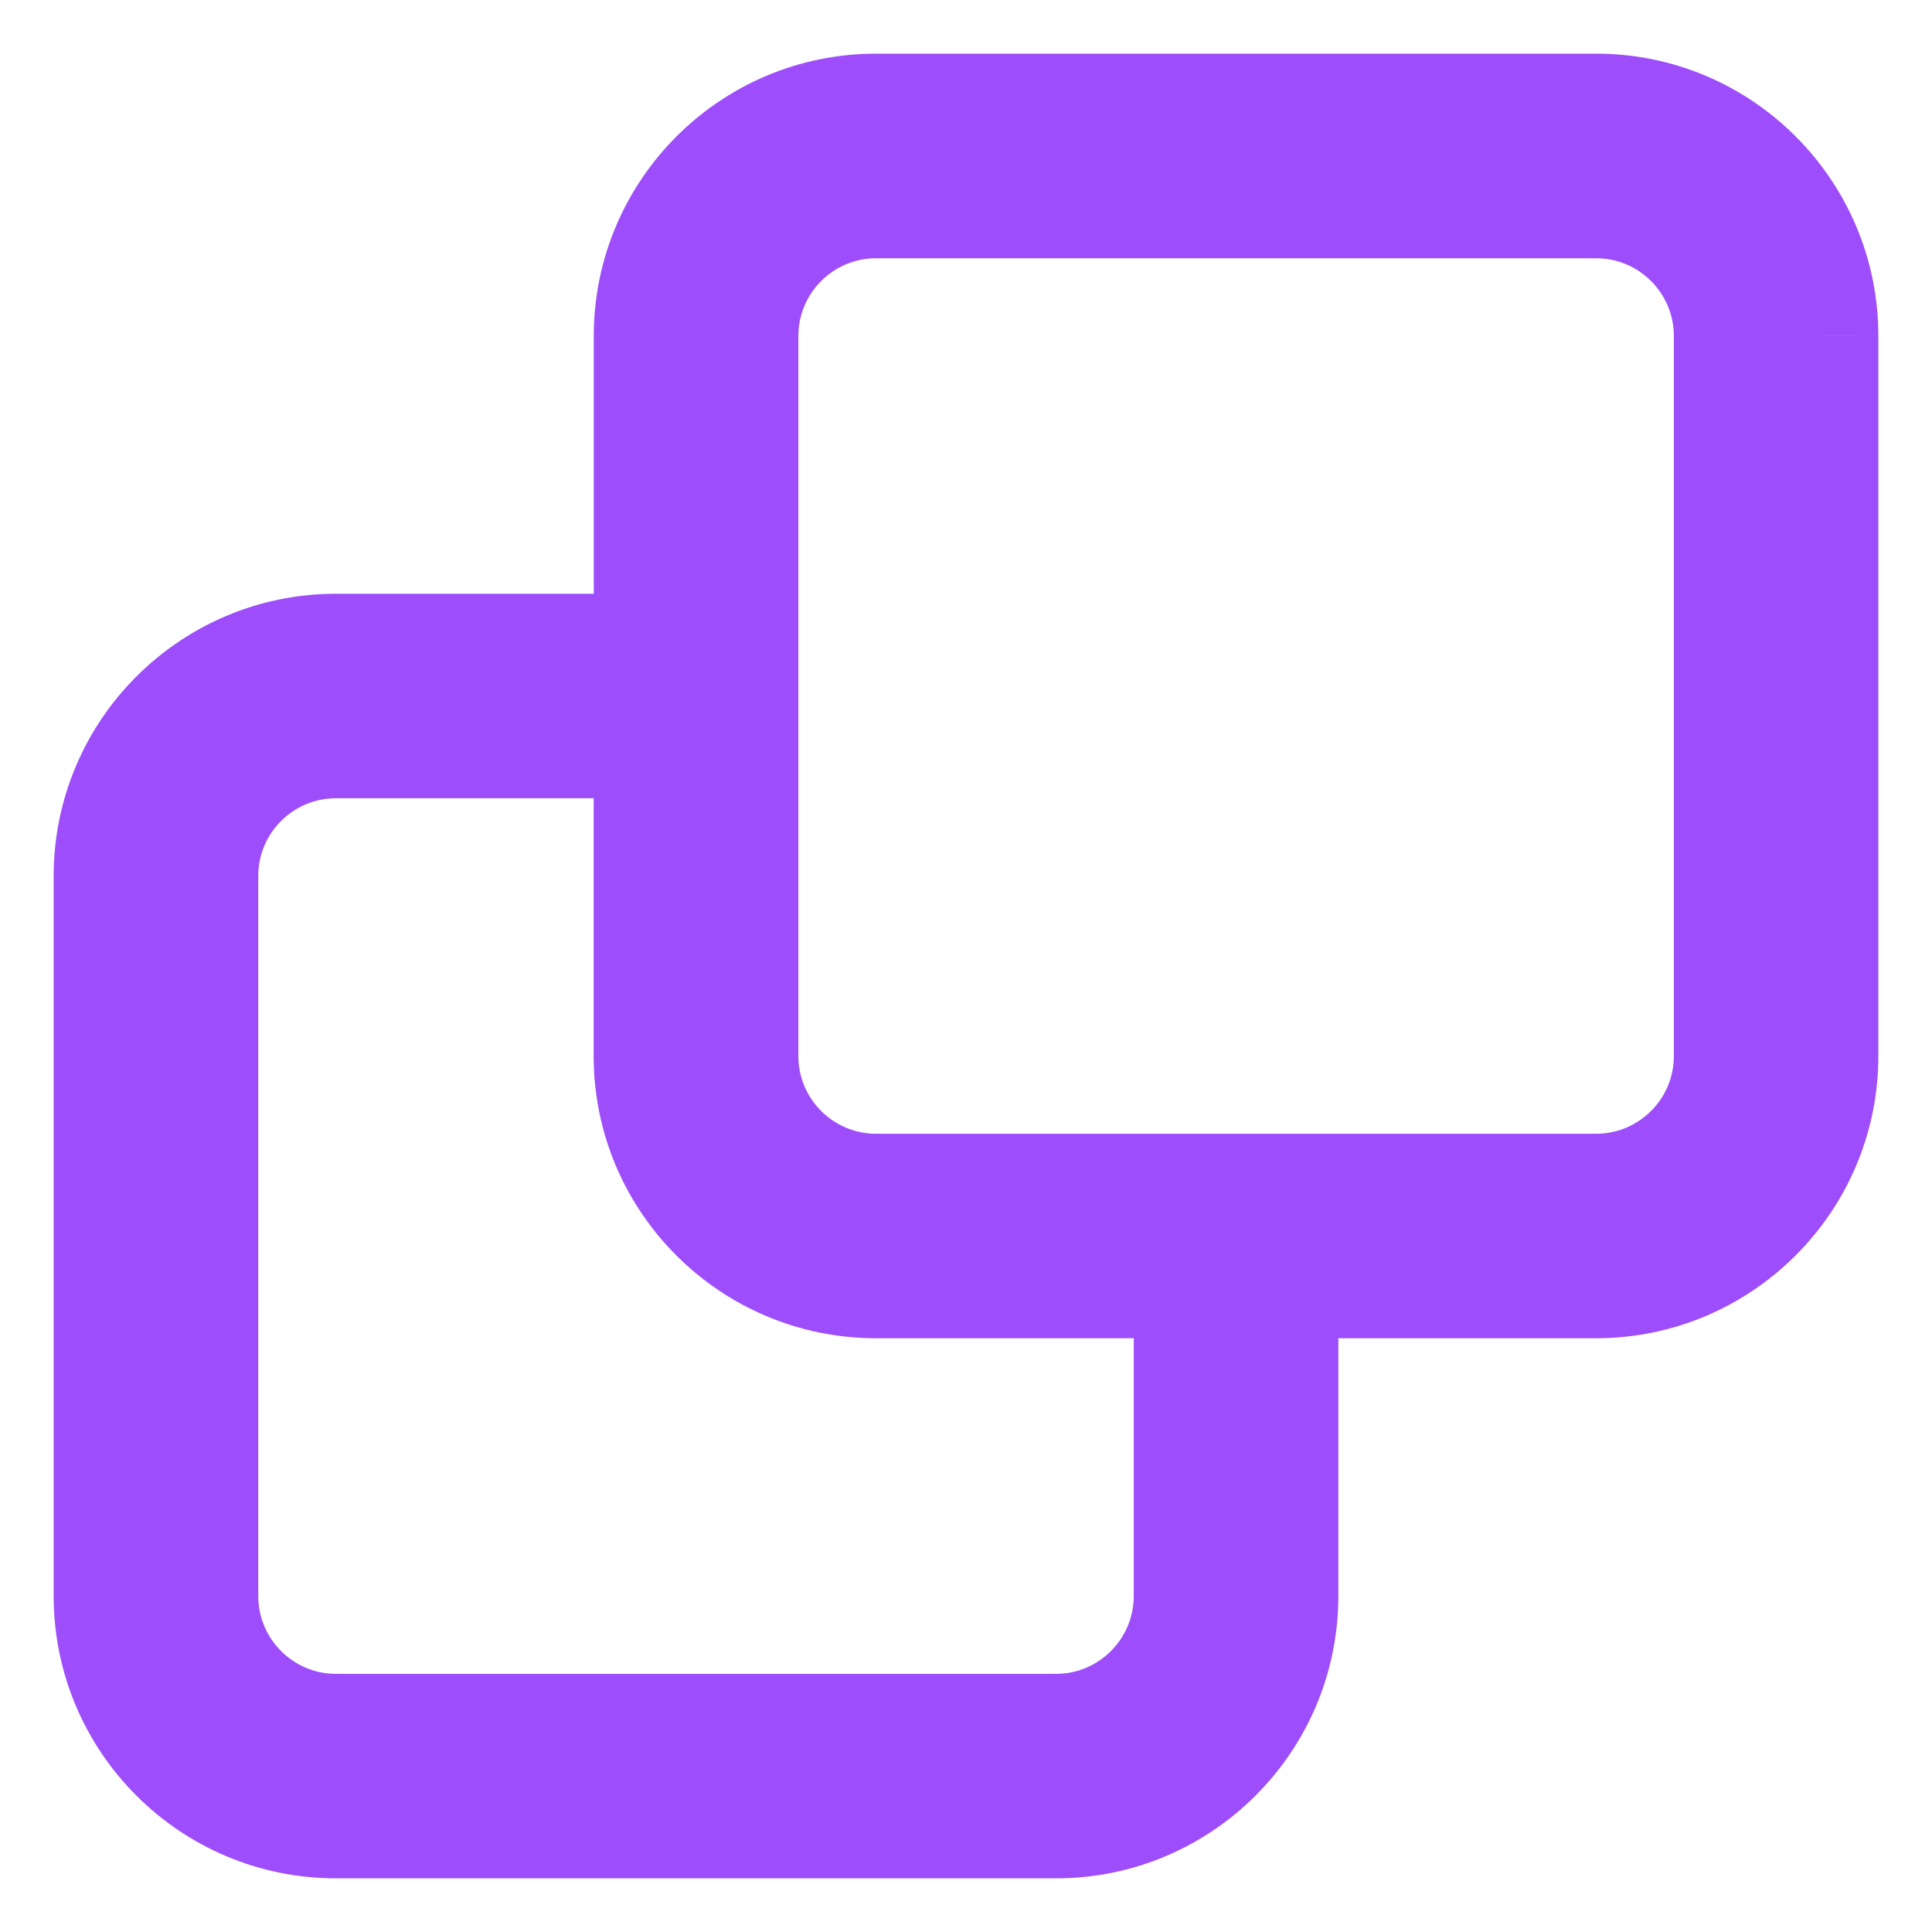
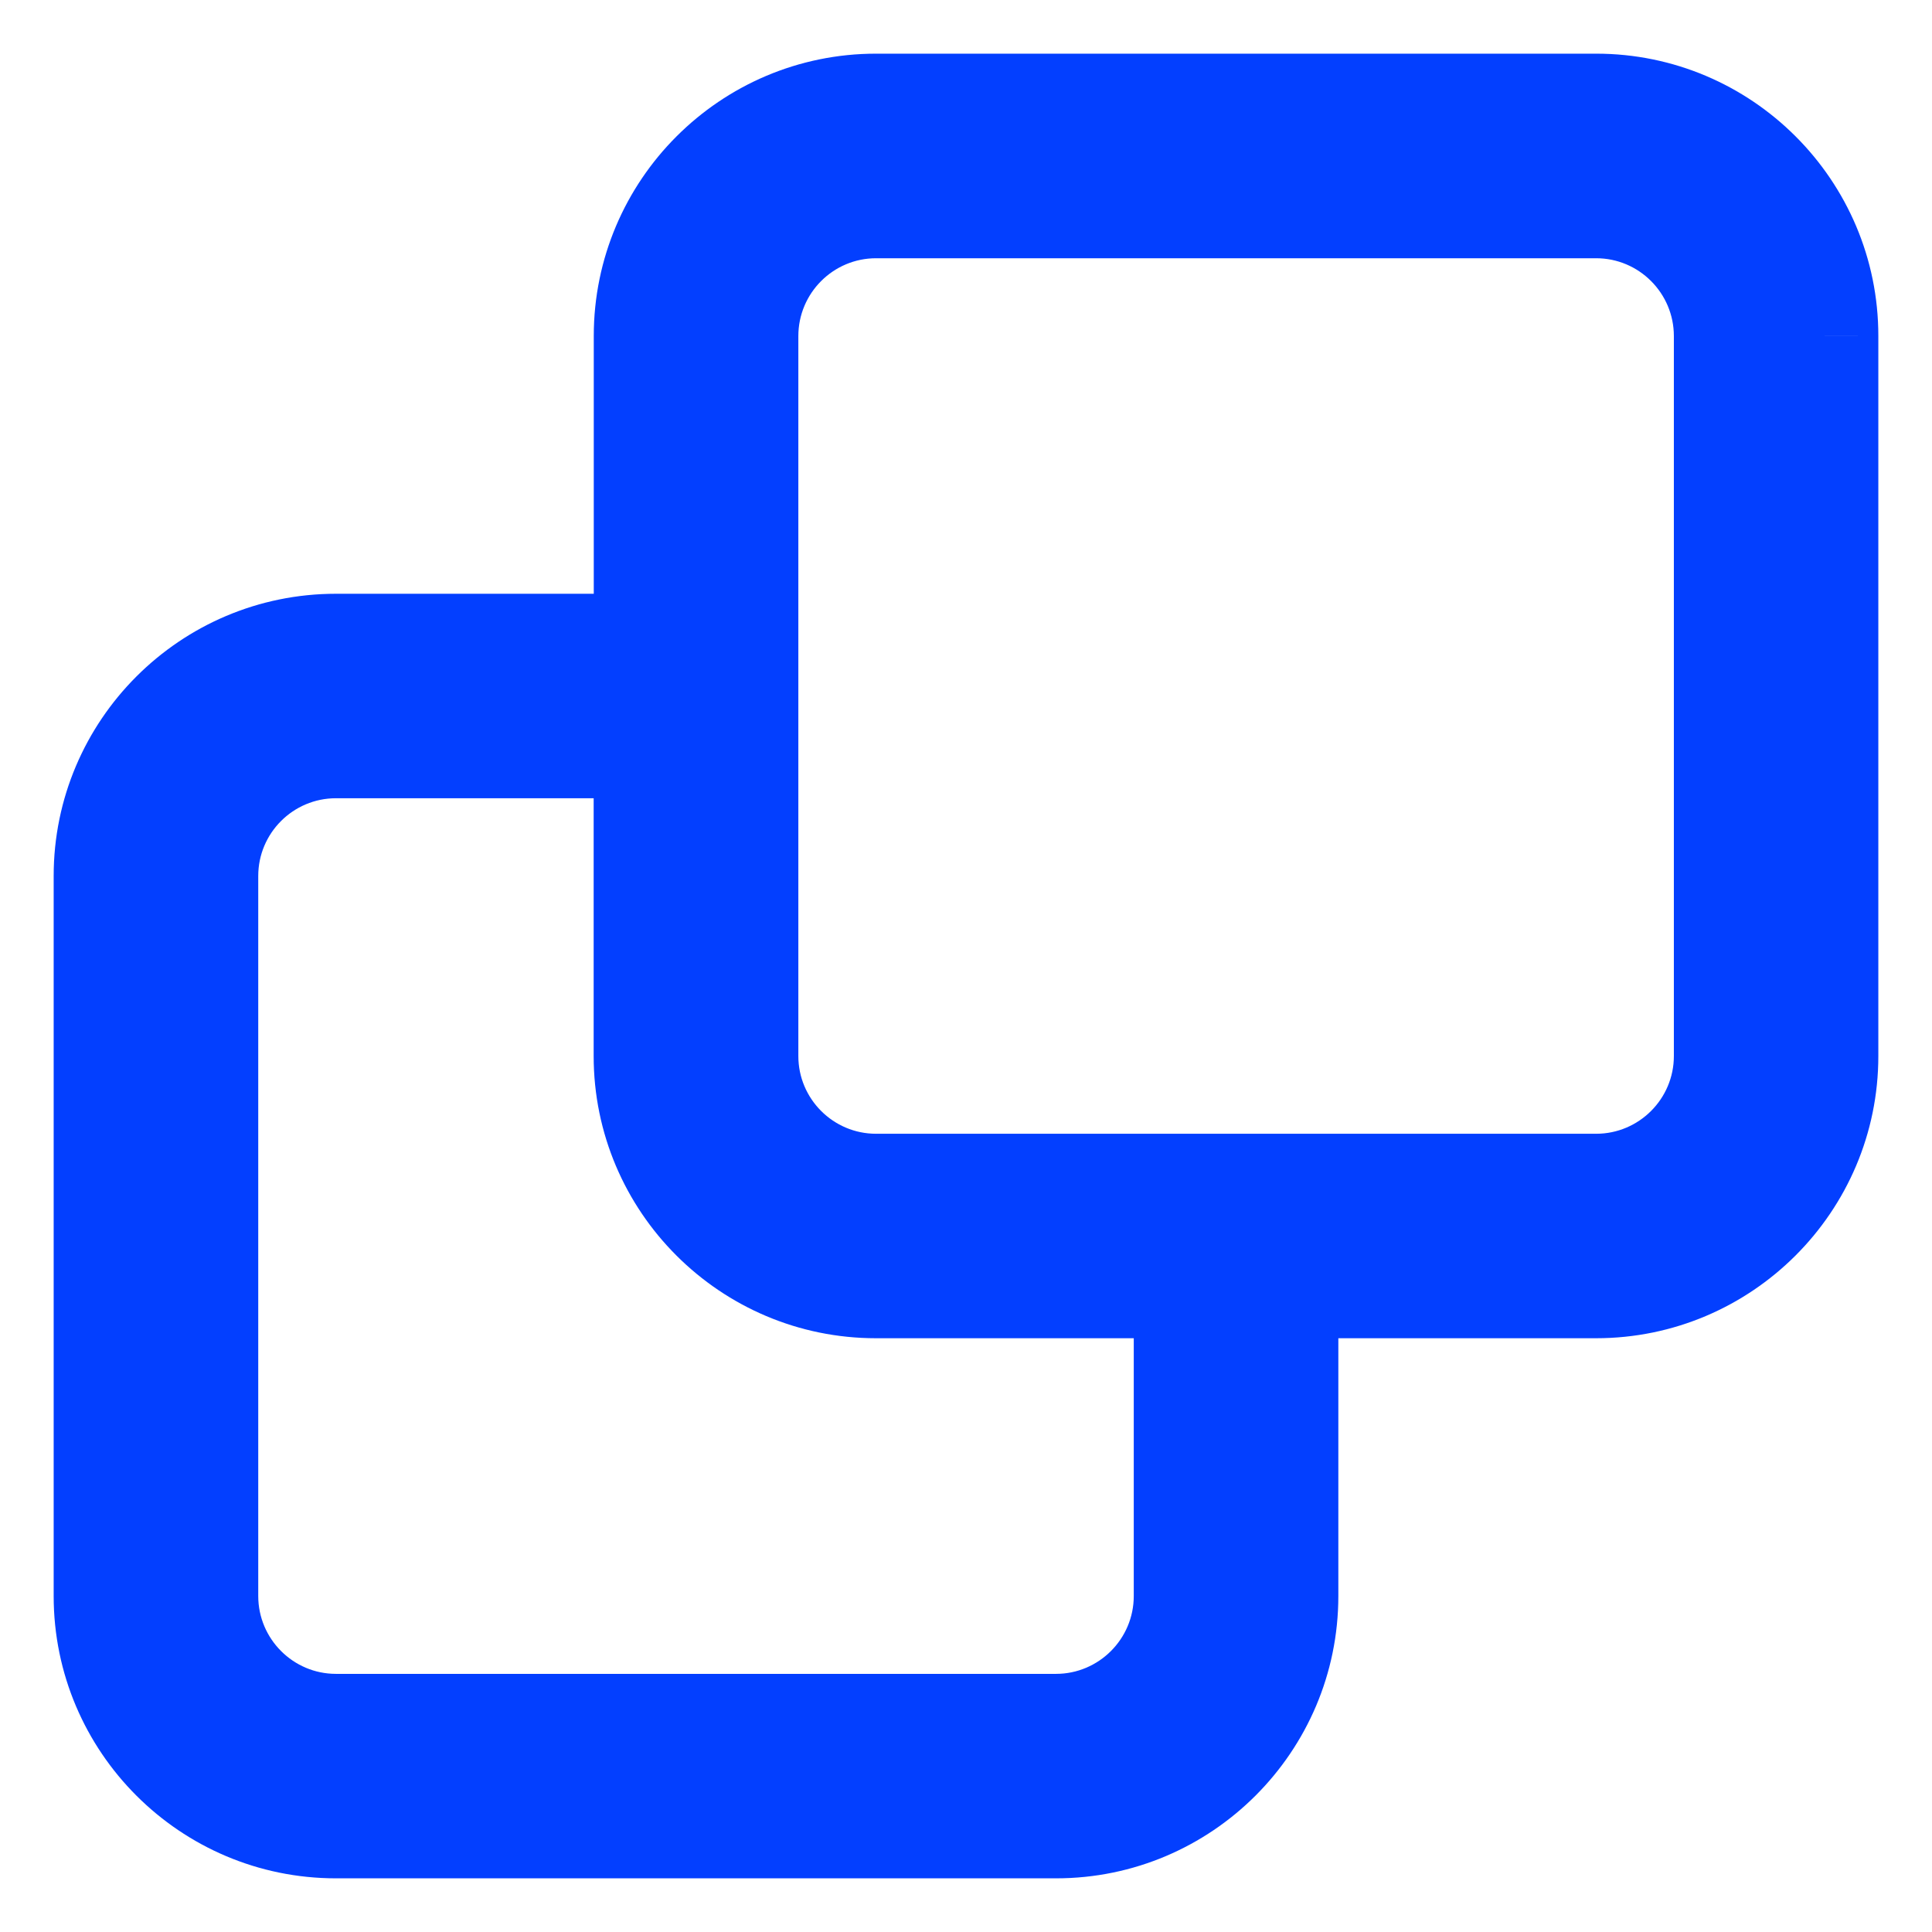
<svg xmlns="http://www.w3.org/2000/svg" viewBox="0 0 18 18" fill="none">
-   <path fill-rule="evenodd" clip-rule="evenodd" d="M14.871 1H8.162C6.987 1 6.032 1.956 6.032 3.13V6.032H3.13C1.956 6.032 1 6.987 1 8.161V14.87C1 16.045 1.956 17 3.13 17H9.839C11.013 17 11.969 16.044 11.969 14.87V11.968H14.87C16.044 11.968 17 11.012 17 9.839V3.131C17.001 1.956 16.045 1 14.871 1ZM11.063 14.87C11.063 15.546 10.514 16.095 9.839 16.095H3.13C2.454 16.095 1.906 15.545 1.906 14.87V8.161C1.906 7.486 2.455 6.937 3.13 6.937H6.031V9.839C6.031 11.013 6.987 11.968 8.161 11.968H11.063V14.87ZM14.871 11.063C15.546 11.063 16.095 10.514 16.095 9.839V3.131C16.095 2.456 15.546 1.906 14.871 1.906H8.162C7.487 1.906 6.938 2.455 6.938 3.131V9.839C6.938 10.514 7.486 11.063 8.162 11.063H14.871Z" fill="#9D4DFA" />
-   <path d="M6.032 6.032V6.532H6.532V6.032H6.032ZM11.969 11.968V11.468H11.469V11.968H11.969ZM17 3.131L16.5 3.13V3.131H17ZM6.031 6.937H6.531V6.437H6.031V6.937ZM11.063 11.968H11.563V11.468H11.063V11.968ZM8.162 1.5H14.871V0.5H8.162V1.5ZM6.532 3.13C6.532 2.232 7.264 1.5 8.162 1.5V0.5C6.711 0.5 5.532 1.679 5.532 3.13H6.532ZM6.532 6.032V3.13H5.532V6.032H6.532ZM3.13 6.532H6.032V5.532H3.13V6.532ZM1.5 8.161C1.5 7.264 2.232 6.532 3.13 6.532V5.532C1.679 5.532 0.5 6.711 0.5 8.161H1.5ZM1.5 14.87V8.161H0.5V14.87H1.5ZM3.13 16.5C2.232 16.5 1.5 15.769 1.5 14.87H0.5C0.5 16.322 1.679 17.5 3.13 17.5V16.5ZM9.839 16.5H3.13V17.5H9.839V16.5ZM11.469 14.87C11.469 15.768 10.737 16.5 9.839 16.5V17.5C11.289 17.5 12.469 16.321 12.469 14.87H11.469ZM11.469 11.968V14.87H12.469V11.968H11.469ZM14.87 11.468H11.969V12.468H14.87V11.468ZM16.5 9.839C16.5 10.736 15.768 11.468 14.87 11.468V12.468C16.32 12.468 17.5 11.289 17.5 9.839H16.5ZM16.5 3.131V9.839H17.5V3.131H16.5ZM14.871 1.5C15.769 1.5 16.501 2.232 16.5 3.13L17.5 3.131C17.501 1.679 16.321 0.5 14.871 0.5V1.5ZM9.839 16.595C10.79 16.595 11.563 15.822 11.563 14.87H10.563C10.563 15.27 10.237 15.595 9.839 15.595V16.595ZM3.13 16.595H9.839V15.595H3.13V16.595ZM1.406 14.87C1.406 15.82 2.178 16.595 3.13 16.595V15.595C2.731 15.595 2.406 15.269 2.406 14.87H1.406ZM1.406 8.161V14.87H2.406V8.161H1.406ZM3.13 6.437C2.179 6.437 1.406 7.209 1.406 8.161H2.406C2.406 7.762 2.731 7.437 3.13 7.437V6.437ZM6.031 6.437H3.13V7.437H6.031V6.437ZM6.531 9.839V6.937H5.531V9.839H6.531ZM8.161 11.468C7.263 11.468 6.531 10.737 6.531 9.839H5.531C5.531 11.29 6.711 12.468 8.161 12.468V11.468ZM11.063 11.468H8.161V12.468H11.063V11.468ZM11.563 14.87V11.968H10.563V14.87H11.563ZM15.595 9.839C15.595 10.238 15.27 10.563 14.871 10.563V11.563C15.822 11.563 16.595 10.791 16.595 9.839H15.595ZM15.595 3.131V9.839H16.595V3.131H15.595ZM14.871 2.406C15.27 2.406 15.595 2.731 15.595 3.131H16.595C16.595 2.18 15.823 1.406 14.871 1.406V2.406ZM8.162 2.406H14.871V1.406H8.162V2.406ZM7.438 3.131C7.438 2.731 7.763 2.406 8.162 2.406V1.406C7.211 1.406 6.438 2.179 6.438 3.131H7.438ZM7.438 9.839V3.131H6.438V9.839H7.438ZM8.162 10.563C7.763 10.563 7.438 10.238 7.438 9.839H6.438C6.438 10.79 7.21 11.563 8.162 11.563V10.563ZM14.871 10.563H8.162V11.563H14.871V10.563Z" fill="#9D4DFA" />
+   <path fill-rule="evenodd" clip-rule="evenodd" d="M14.871 1H8.162C6.987 1 6.032 1.956 6.032 3.13V6.032H3.13C1.956 6.032 1 6.987 1 8.161V14.87C1 16.045 1.956 17 3.13 17H9.839C11.013 17 11.969 16.044 11.969 14.87V11.968H14.87C16.044 11.968 17 11.012 17 9.839V3.131C17.001 1.956 16.045 1 14.871 1ZM11.063 14.87C11.063 15.546 10.514 16.095 9.839 16.095H3.13C2.454 16.095 1.906 15.545 1.906 14.87V8.161C1.906 7.486 2.455 6.937 3.13 6.937H6.031V9.839C6.031 11.013 6.987 11.968 8.161 11.968H11.063V14.87ZM14.871 11.063C15.546 11.063 16.095 10.514 16.095 9.839V3.131C16.095 2.456 15.546 1.906 14.871 1.906H8.162C7.487 1.906 6.938 2.455 6.938 3.131V9.839C6.938 10.514 7.486 11.063 8.162 11.063H14.871Z" fill="#033fff" />
+   <path d="M6.032 6.032V6.532H6.532V6.032H6.032ZM11.969 11.968V11.468H11.469V11.968H11.969ZM17 3.131L16.5 3.13V3.131H17ZM6.031 6.937H6.531V6.437H6.031V6.937ZM11.063 11.968H11.563V11.468H11.063V11.968ZM8.162 1.5H14.871V0.5H8.162V1.5ZM6.532 3.13C6.532 2.232 7.264 1.5 8.162 1.5V0.5C6.711 0.5 5.532 1.679 5.532 3.13H6.532ZM6.532 6.032V3.13H5.532V6.032H6.532ZM3.13 6.532H6.032V5.532H3.13V6.532ZM1.5 8.161C1.5 7.264 2.232 6.532 3.13 6.532V5.532C1.679 5.532 0.5 6.711 0.5 8.161H1.5ZM1.5 14.87V8.161H0.5V14.87H1.5ZM3.13 16.5C2.232 16.5 1.5 15.769 1.5 14.87H0.5C0.5 16.322 1.679 17.5 3.13 17.5V16.5ZM9.839 16.5H3.13V17.5H9.839V16.5ZM11.469 14.87C11.469 15.768 10.737 16.5 9.839 16.5V17.5C11.289 17.5 12.469 16.321 12.469 14.87H11.469ZM11.469 11.968V14.87H12.469V11.968H11.469ZM14.87 11.468H11.969V12.468H14.87V11.468ZM16.5 9.839C16.5 10.736 15.768 11.468 14.87 11.468V12.468C16.32 12.468 17.5 11.289 17.5 9.839H16.5ZM16.5 3.131V9.839H17.5V3.131H16.5ZM14.871 1.5C15.769 1.5 16.501 2.232 16.5 3.13L17.5 3.131C17.501 1.679 16.321 0.5 14.871 0.5V1.5ZM9.839 16.595C10.79 16.595 11.563 15.822 11.563 14.87H10.563C10.563 15.27 10.237 15.595 9.839 15.595V16.595ZM3.13 16.595H9.839V15.595H3.13V16.595ZM1.406 14.87C1.406 15.82 2.178 16.595 3.13 16.595V15.595C2.731 15.595 2.406 15.269 2.406 14.87H1.406ZM1.406 8.161V14.87H2.406V8.161H1.406ZM3.13 6.437C2.179 6.437 1.406 7.209 1.406 8.161H2.406C2.406 7.762 2.731 7.437 3.13 7.437V6.437ZM6.031 6.437H3.13V7.437H6.031V6.437ZM6.531 9.839V6.937H5.531V9.839H6.531ZM8.161 11.468C7.263 11.468 6.531 10.737 6.531 9.839H5.531C5.531 11.29 6.711 12.468 8.161 12.468V11.468ZM11.063 11.468H8.161V12.468H11.063V11.468ZM11.563 14.87V11.968H10.563V14.87H11.563ZM15.595 9.839C15.595 10.238 15.27 10.563 14.871 10.563V11.563C15.822 11.563 16.595 10.791 16.595 9.839H15.595ZM15.595 3.131V9.839H16.595V3.131H15.595ZM14.871 2.406C15.27 2.406 15.595 2.731 15.595 3.131H16.595C16.595 2.18 15.823 1.406 14.871 1.406V2.406ZM8.162 2.406H14.871V1.406H8.162V2.406ZM7.438 3.131C7.438 2.731 7.763 2.406 8.162 2.406V1.406C7.211 1.406 6.438 2.179 6.438 3.131H7.438ZM7.438 9.839V3.131H6.438V9.839H7.438ZM8.162 10.563C7.763 10.563 7.438 10.238 7.438 9.839H6.438C6.438 10.79 7.21 11.563 8.162 11.563V10.563ZM14.871 10.563H8.162V11.563H14.871V10.563Z" fill="#033fff" />
</svg>
